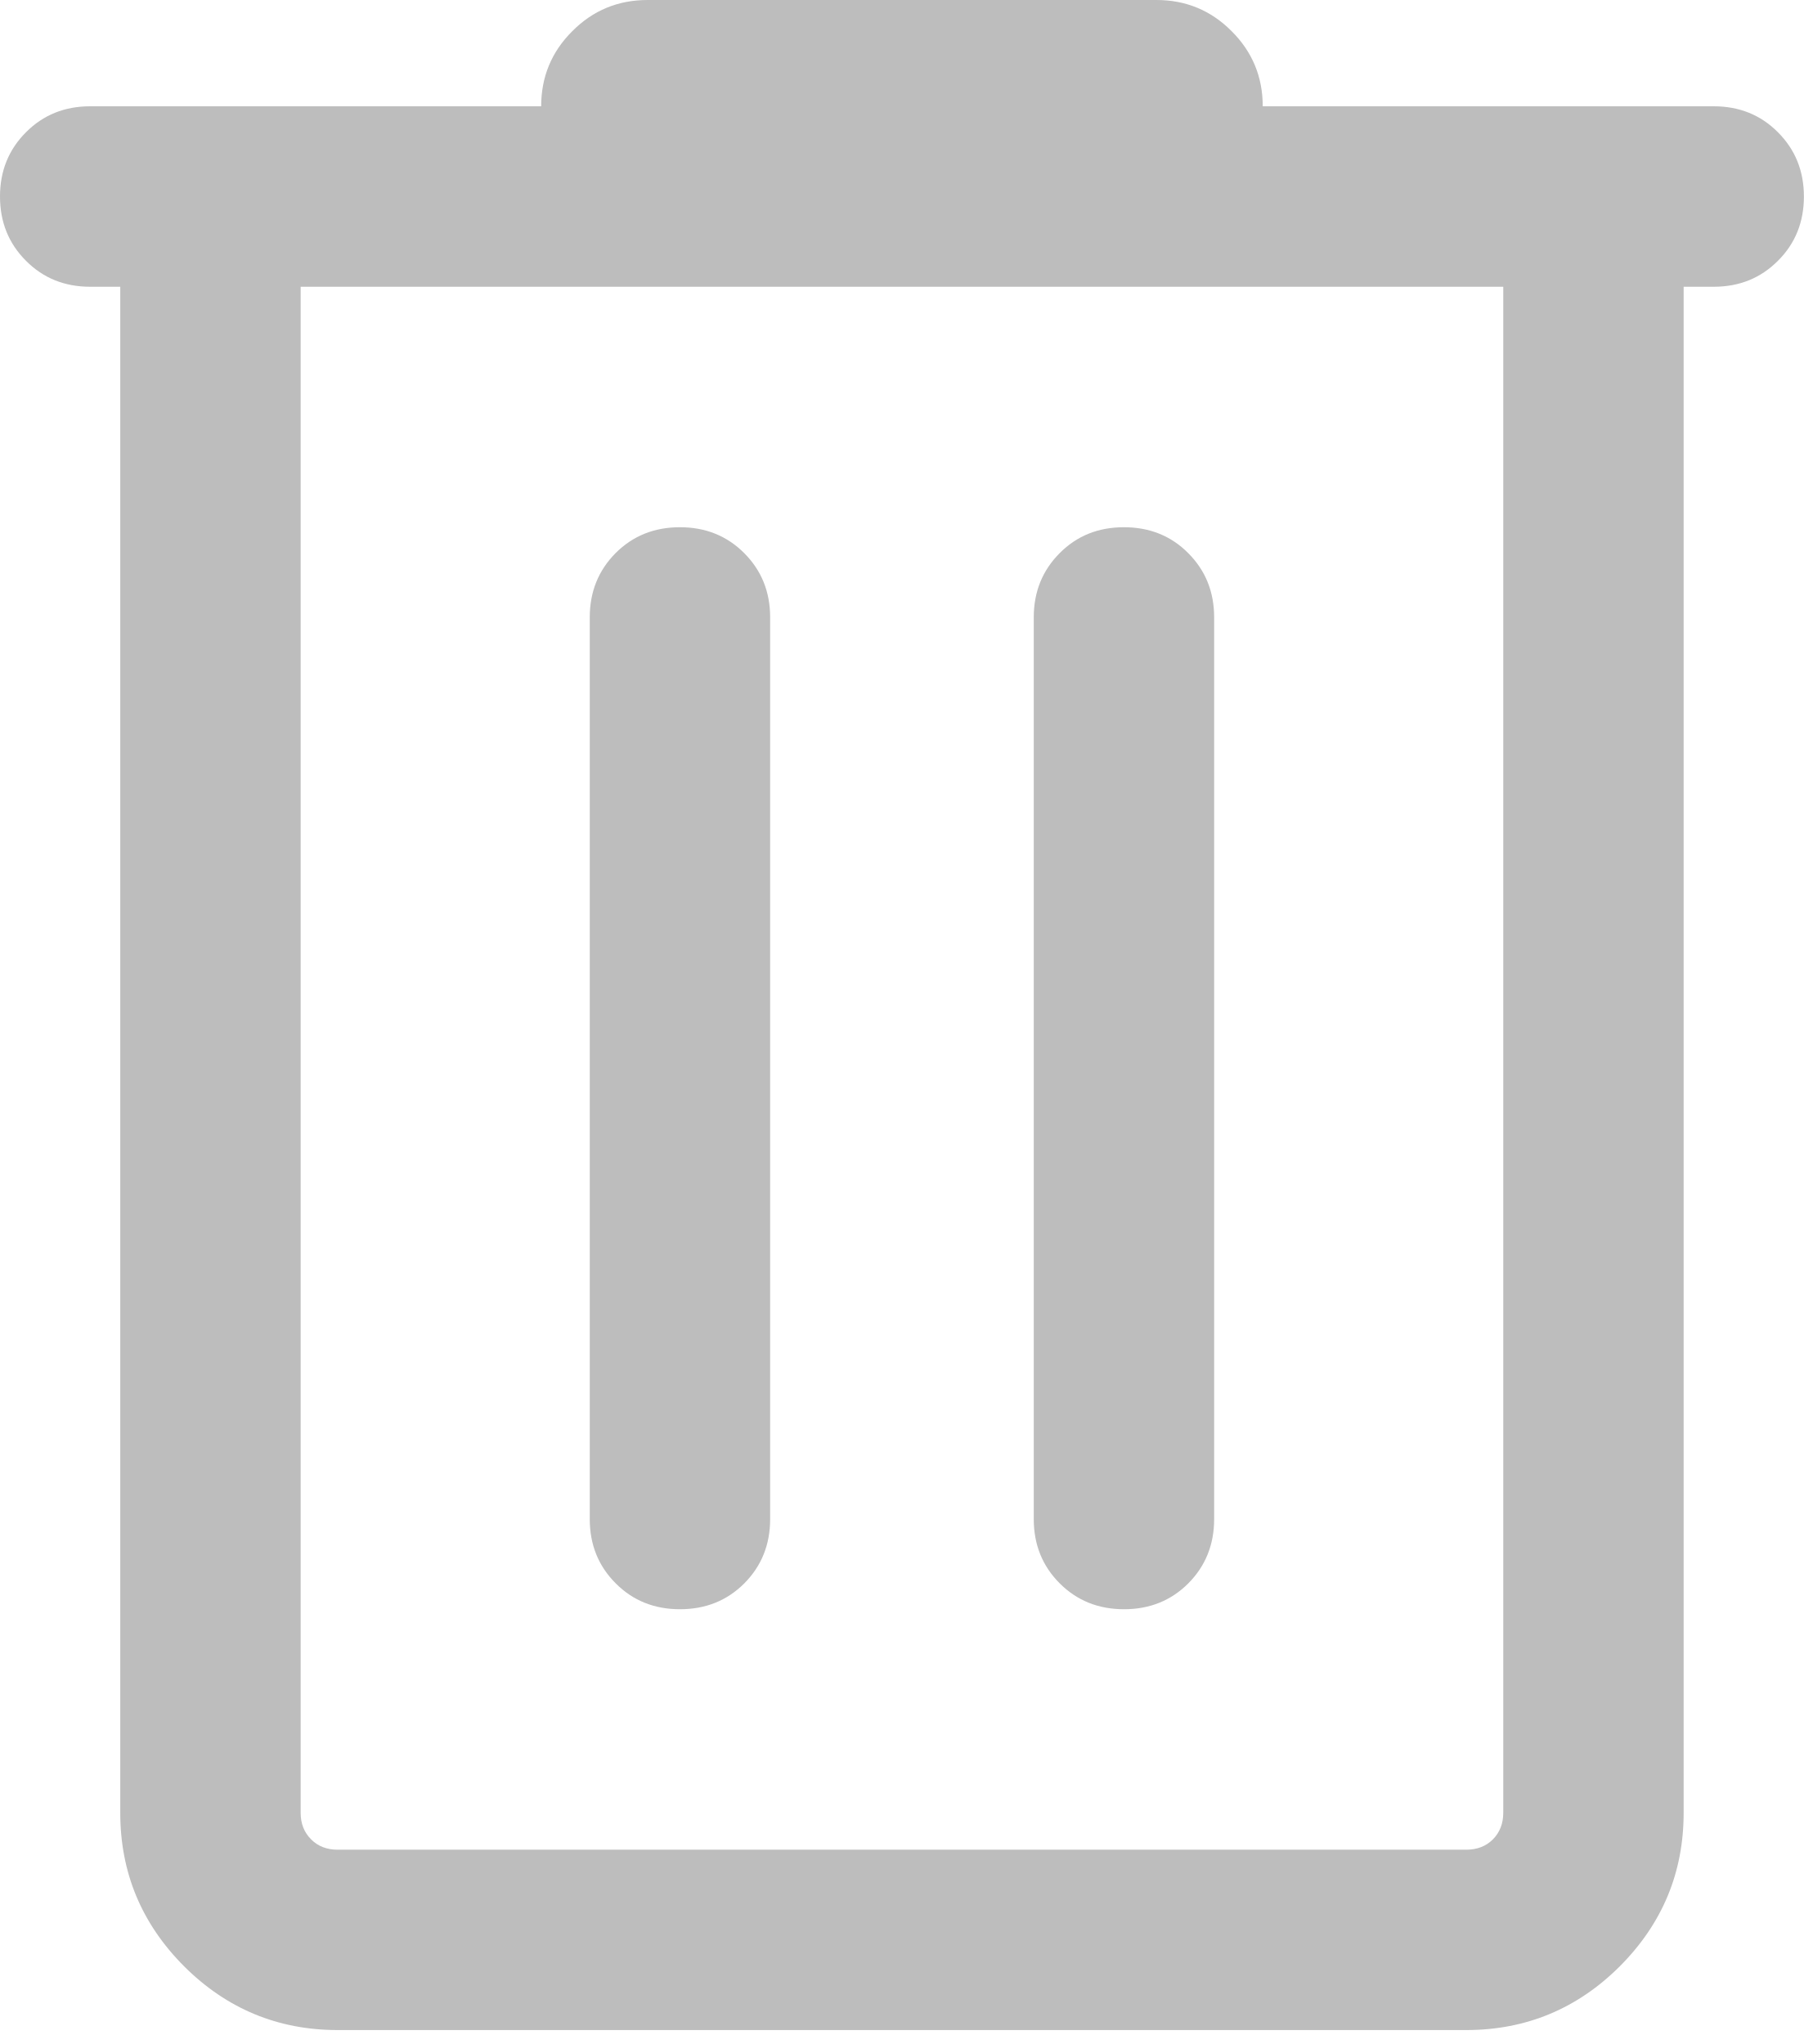
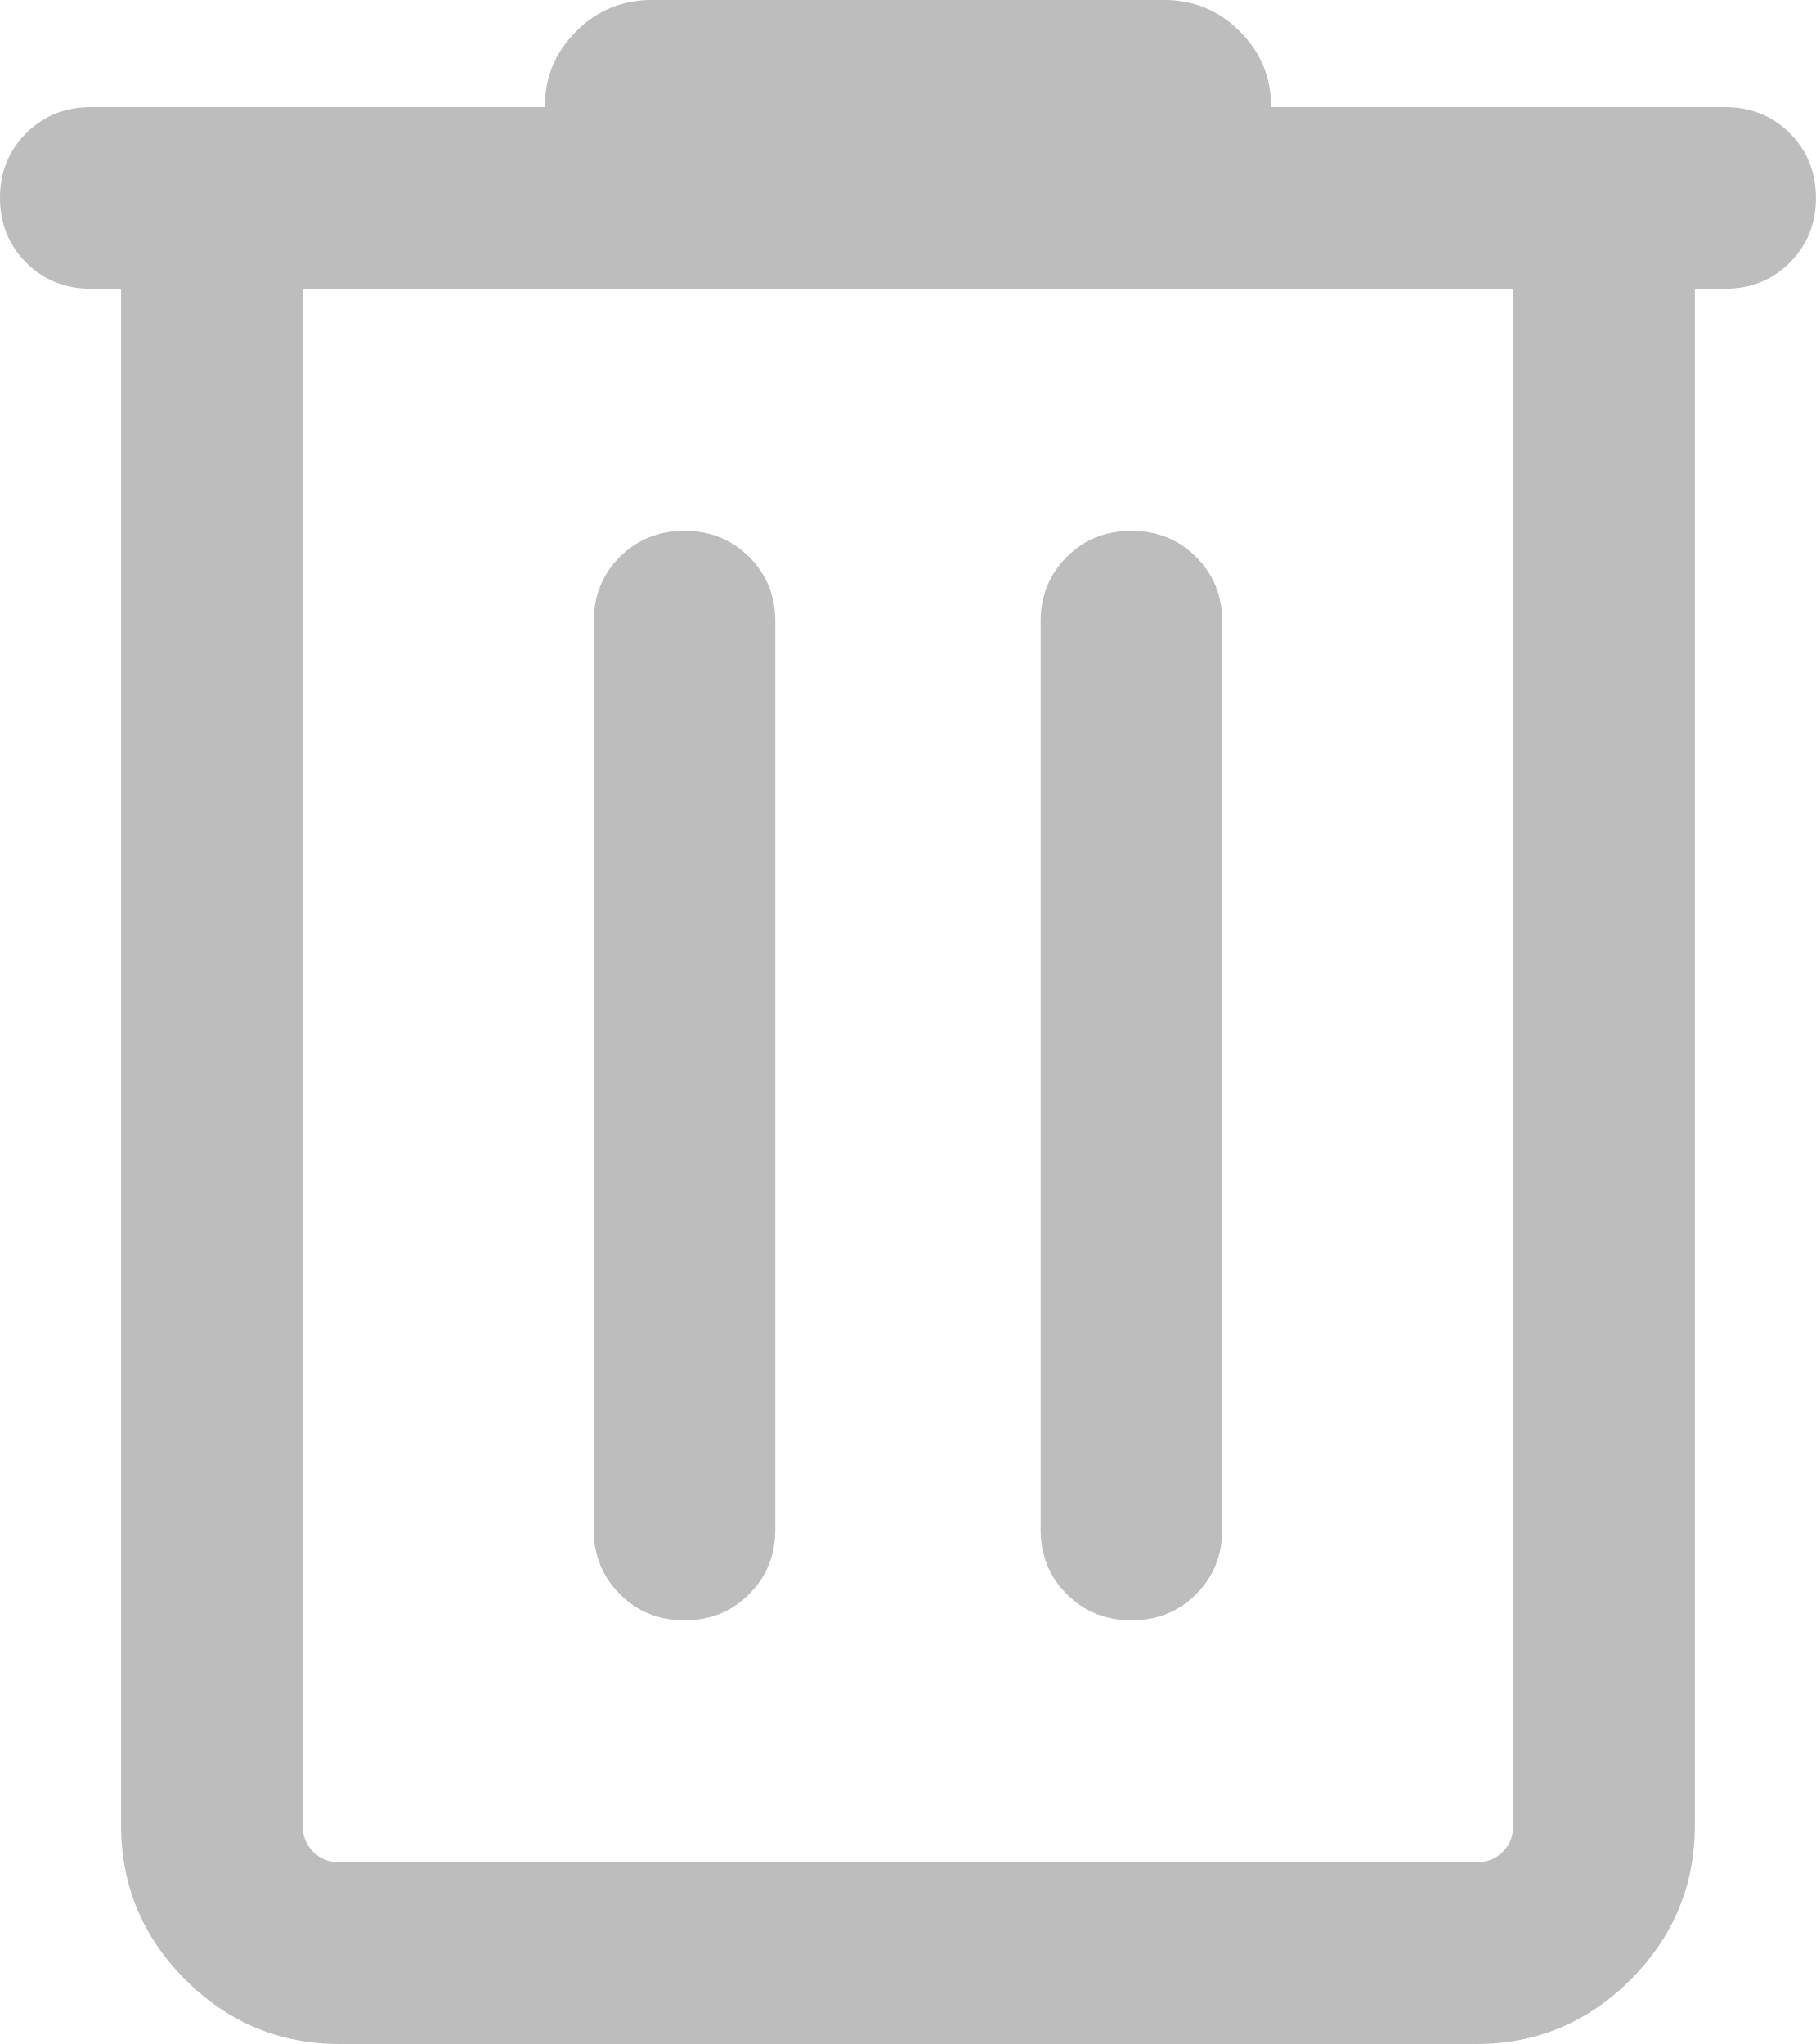
- <svg xmlns="http://www.w3.org/2000/svg" width="15" height="17" viewBox="0 0 15 17" fill="none">
-   <path d="M2.808 16.884C2.311 16.884 1.885 16.707 1.531 16.354C1.177 15.999 1 15.574 1 15.077V2.385H0.75C0.537 2.385 0.359 2.313 0.216 2.169C0.072 2.025 0 1.847 0 1.634C0 1.422 0.072 1.244 0.216 1.1C0.359 0.956 0.537 0.884 0.75 0.884H4.5C4.5 0.64 4.586 0.431 4.759 0.259C4.931 0.086 5.14 0 5.385 0H9.616C9.86 0 10.069 0.086 10.241 0.259C10.414 0.431 10.5 0.64 10.5 0.884H14.25C14.463 0.884 14.641 0.956 14.784 1.1C14.928 1.244 15 1.422 15 1.635C15 1.847 14.928 2.026 14.784 2.169C14.641 2.313 14.463 2.385 14.25 2.385H14V15.077C14 15.574 13.823 15.999 13.469 16.354C13.115 16.707 12.689 16.884 12.192 16.884H2.808ZM12.5 2.385H2.5V15.077C2.5 15.167 2.529 15.24 2.587 15.298C2.644 15.356 2.718 15.384 2.808 15.384H12.192C12.282 15.384 12.356 15.356 12.414 15.298C12.471 15.24 12.5 15.167 12.5 15.077V2.385ZM6.189 13.169C6.332 13.025 6.404 12.847 6.404 12.634V5.135C6.404 4.922 6.332 4.744 6.188 4.6C6.044 4.456 5.866 4.385 5.654 4.385C5.441 4.385 5.263 4.456 5.119 4.6C4.976 4.744 4.904 4.922 4.904 5.135V12.634C4.904 12.847 4.976 13.025 5.12 13.169C5.263 13.313 5.442 13.384 5.654 13.384C5.867 13.384 6.045 13.313 6.189 13.169ZM9.881 13.169C10.024 13.025 10.096 12.847 10.096 12.634V5.135C10.096 4.922 10.024 4.744 9.88 4.6C9.737 4.456 9.558 4.385 9.346 4.385C9.133 4.385 8.955 4.456 8.812 4.6C8.668 4.744 8.596 4.922 8.596 5.135V12.634C8.596 12.847 8.668 13.025 8.812 13.169C8.956 13.313 9.134 13.384 9.347 13.384C9.559 13.384 9.737 13.313 9.881 13.169Z" fill="#BDBDBD" />
+ <svg xmlns="http://www.w3.org/2000/svg" width="15.0" height="16.885" viewBox="4.5 3.615 15.0 16.885" fill="none">
+   <g>
+     <mask id="mask0_12720_2" style="mask-type:alpha" maskUnits="userSpaceOnUse" x="0" y="0" width="24" height="24">
+       <rect width="24" height="24" fill="#D9D9D9" />
+     </mask>
+     <g mask="url(#mask0_12720_2)">
+       <path d="M7.308 20.5C6.811 20.5 6.385 20.323 6.031 19.969C5.677 19.615 5.5 19.189 5.5 18.692V6H5.25C5.037 6 4.859 5.928 4.716 5.784C4.572 5.64 4.5 5.462 4.5 5.249C4.5 5.037 4.572 4.859 4.716 4.715C4.859 4.572 5.037 4.5 5.25 4.5H9C9 4.255 9.086 4.046 9.259 3.874C9.431 3.701 9.64 3.615 9.884 3.615H14.116C14.36 3.615 14.569 3.701 14.741 3.874C14.914 4.046 15 4.255 15 4.5H18.75C18.962 4.5 19.141 4.572 19.284 4.715C19.428 4.859 19.5 5.037 19.5 5.25C19.5 5.463 19.428 5.641 19.284 5.784C19.141 5.928 18.962 6 18.75 6H18.5V18.692C18.5 19.189 18.323 19.615 17.969 19.969C17.615 20.323 17.189 20.5 16.692 20.5H7.308ZM17 6H7V18.692C7 18.782 7.029 18.856 7.087 18.913C7.144 18.971 7.218 19 7.308 19H16.692C16.782 19 16.856 18.971 16.913 18.913C16.971 18.856 17 18.782 17 18.692V6ZM10.688 16.784C10.832 16.64 10.904 16.462 10.904 16.25V8.75C10.904 8.537 10.832 8.359 10.688 8.215C10.544 8.072 10.366 8 10.153 8C9.941 8 9.763 8.072 9.619 8.215C9.476 8.359 9.404 8.537 9.404 8.75V16.25C9.404 16.462 9.476 16.64 9.62 16.784C9.763 16.928 9.942 17 10.154 17C10.367 17 10.545 16.928 10.688 16.784ZM14.381 16.784C14.524 16.64 14.596 16.462 14.596 16.25V8.75C14.596 8.537 14.524 8.359 14.38 8.215C14.237 8.072 14.058 8 13.846 8C13.633 8 13.455 8.072 13.312 8.215C13.168 8.359 13.096 8.537 13.096 8.75V16.25C13.096 16.462 13.168 16.64 13.312 16.784C13.456 16.928 13.634 17 13.847 17C14.059 17 14.237 16.928 14.381 16.784Z" fill="#BDBDBD" />
+     </g>
+   </g>
</svg>
